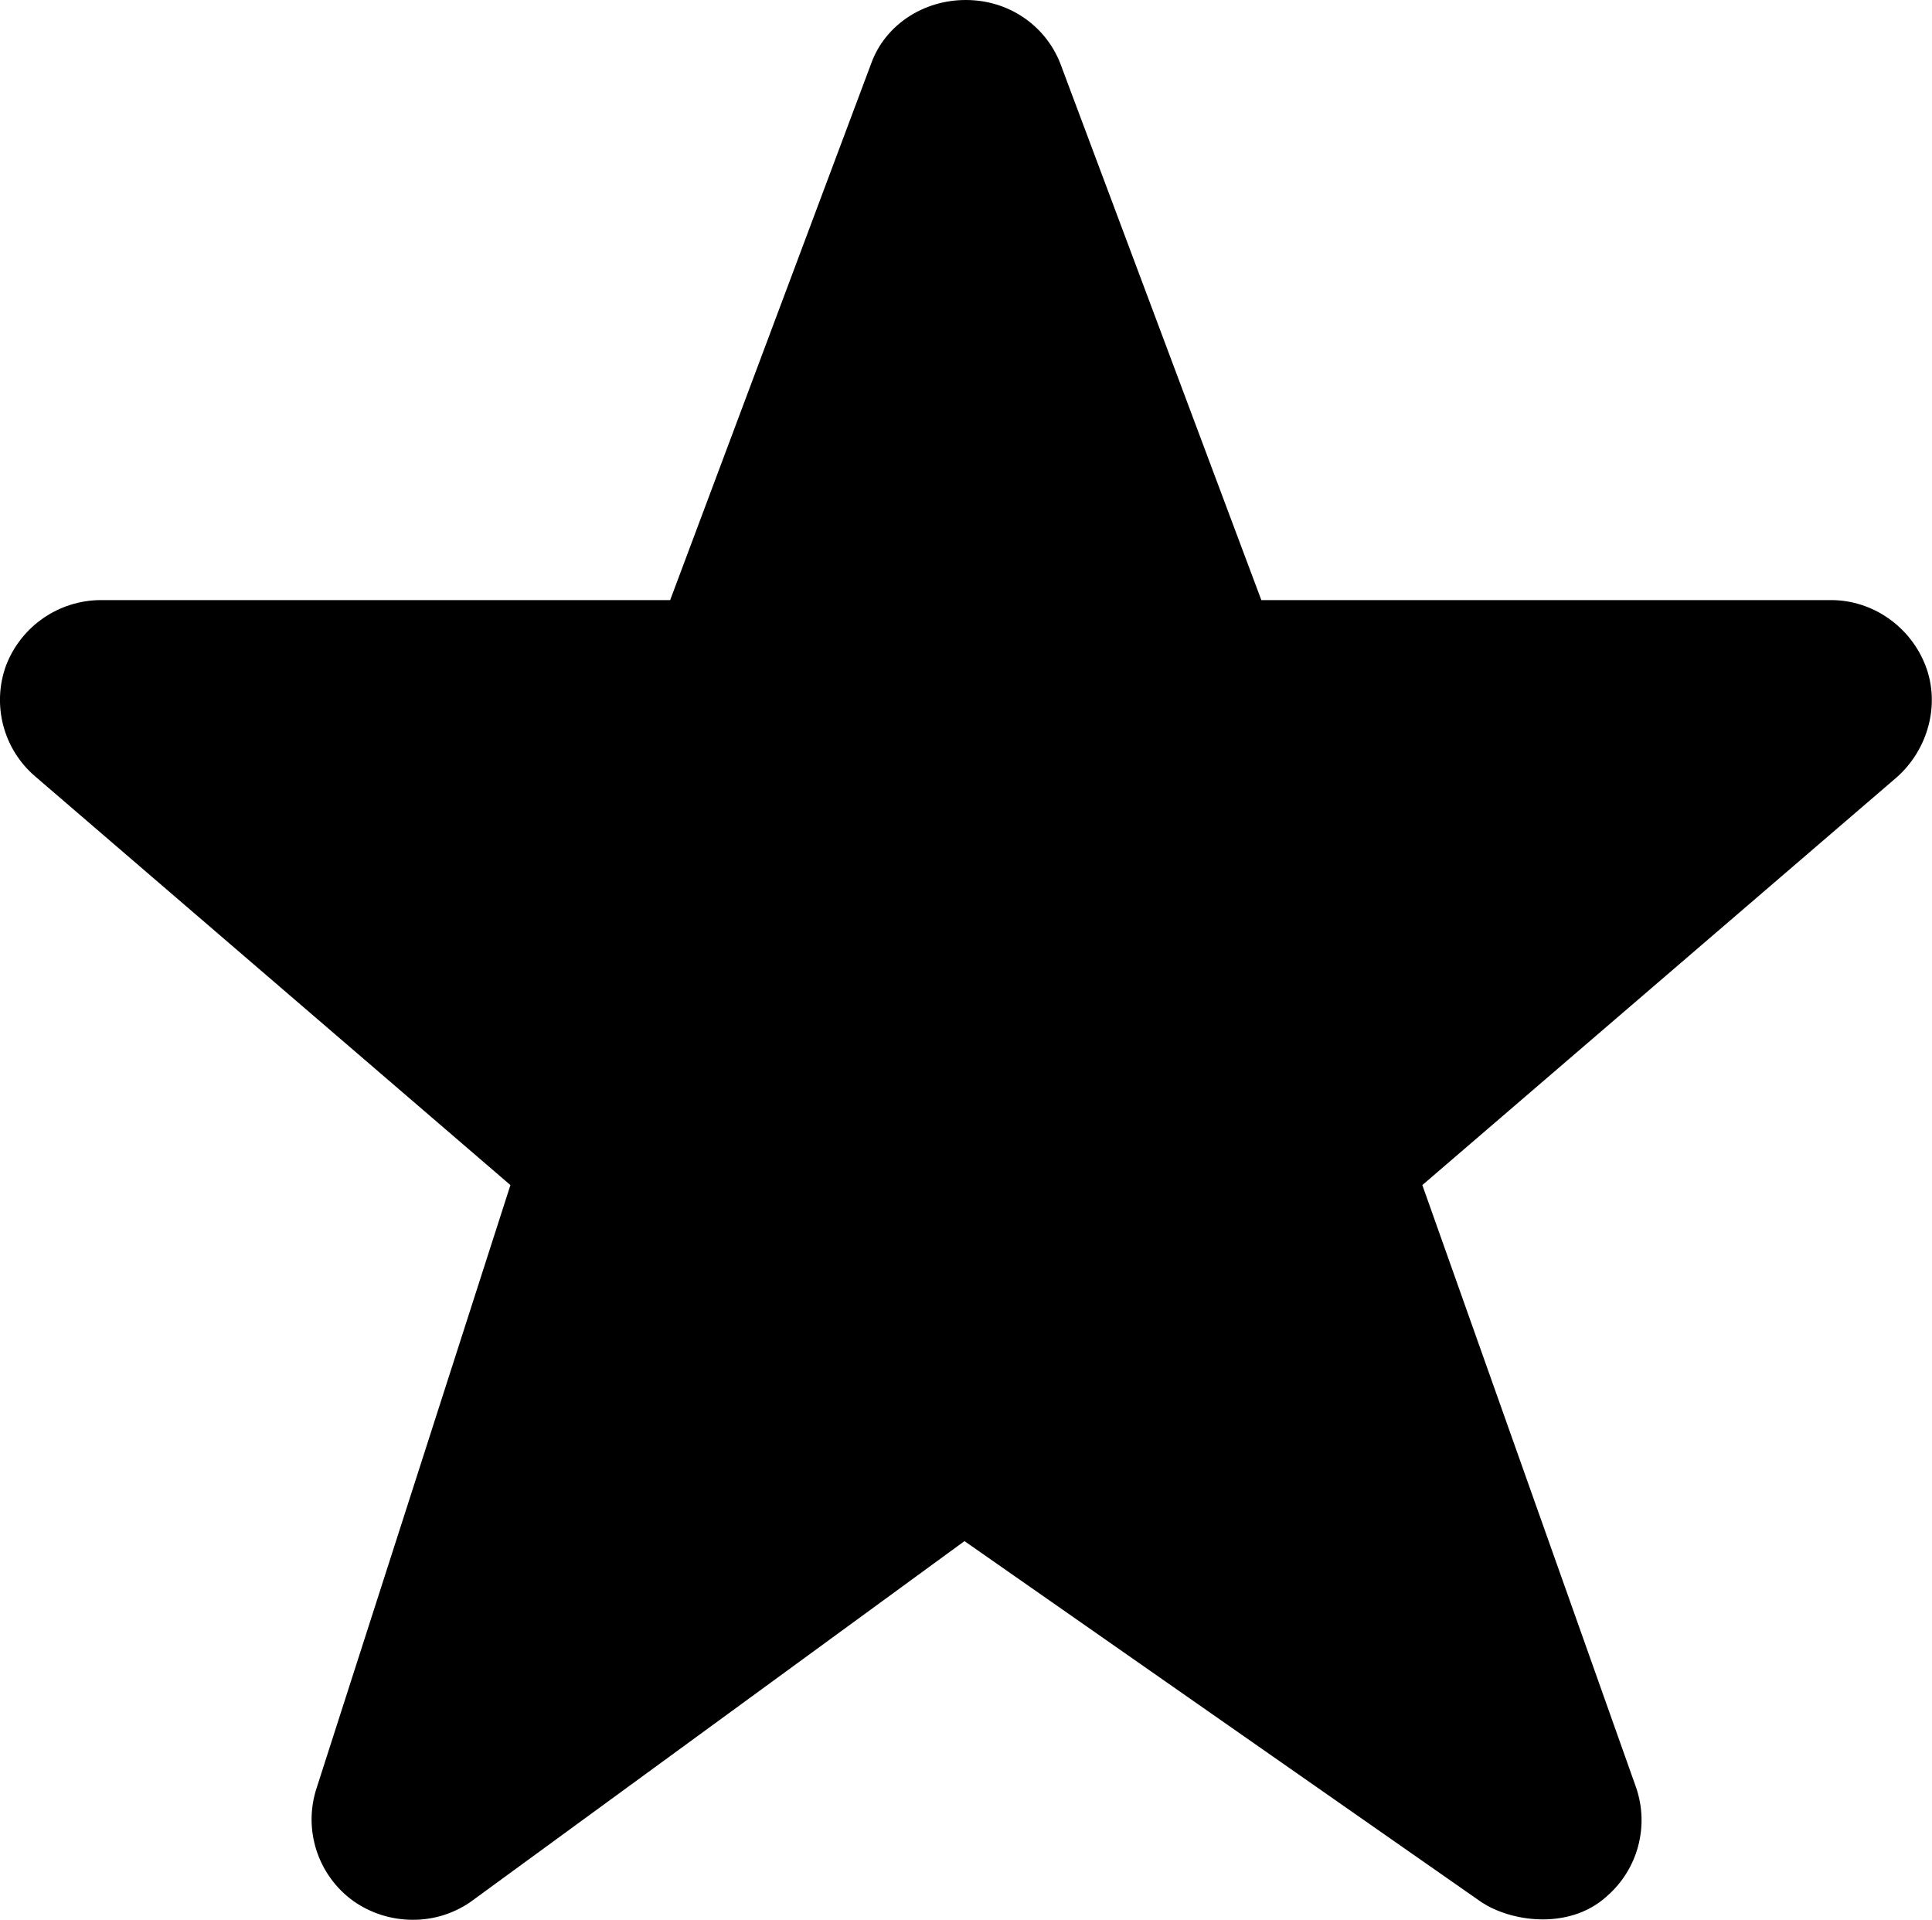
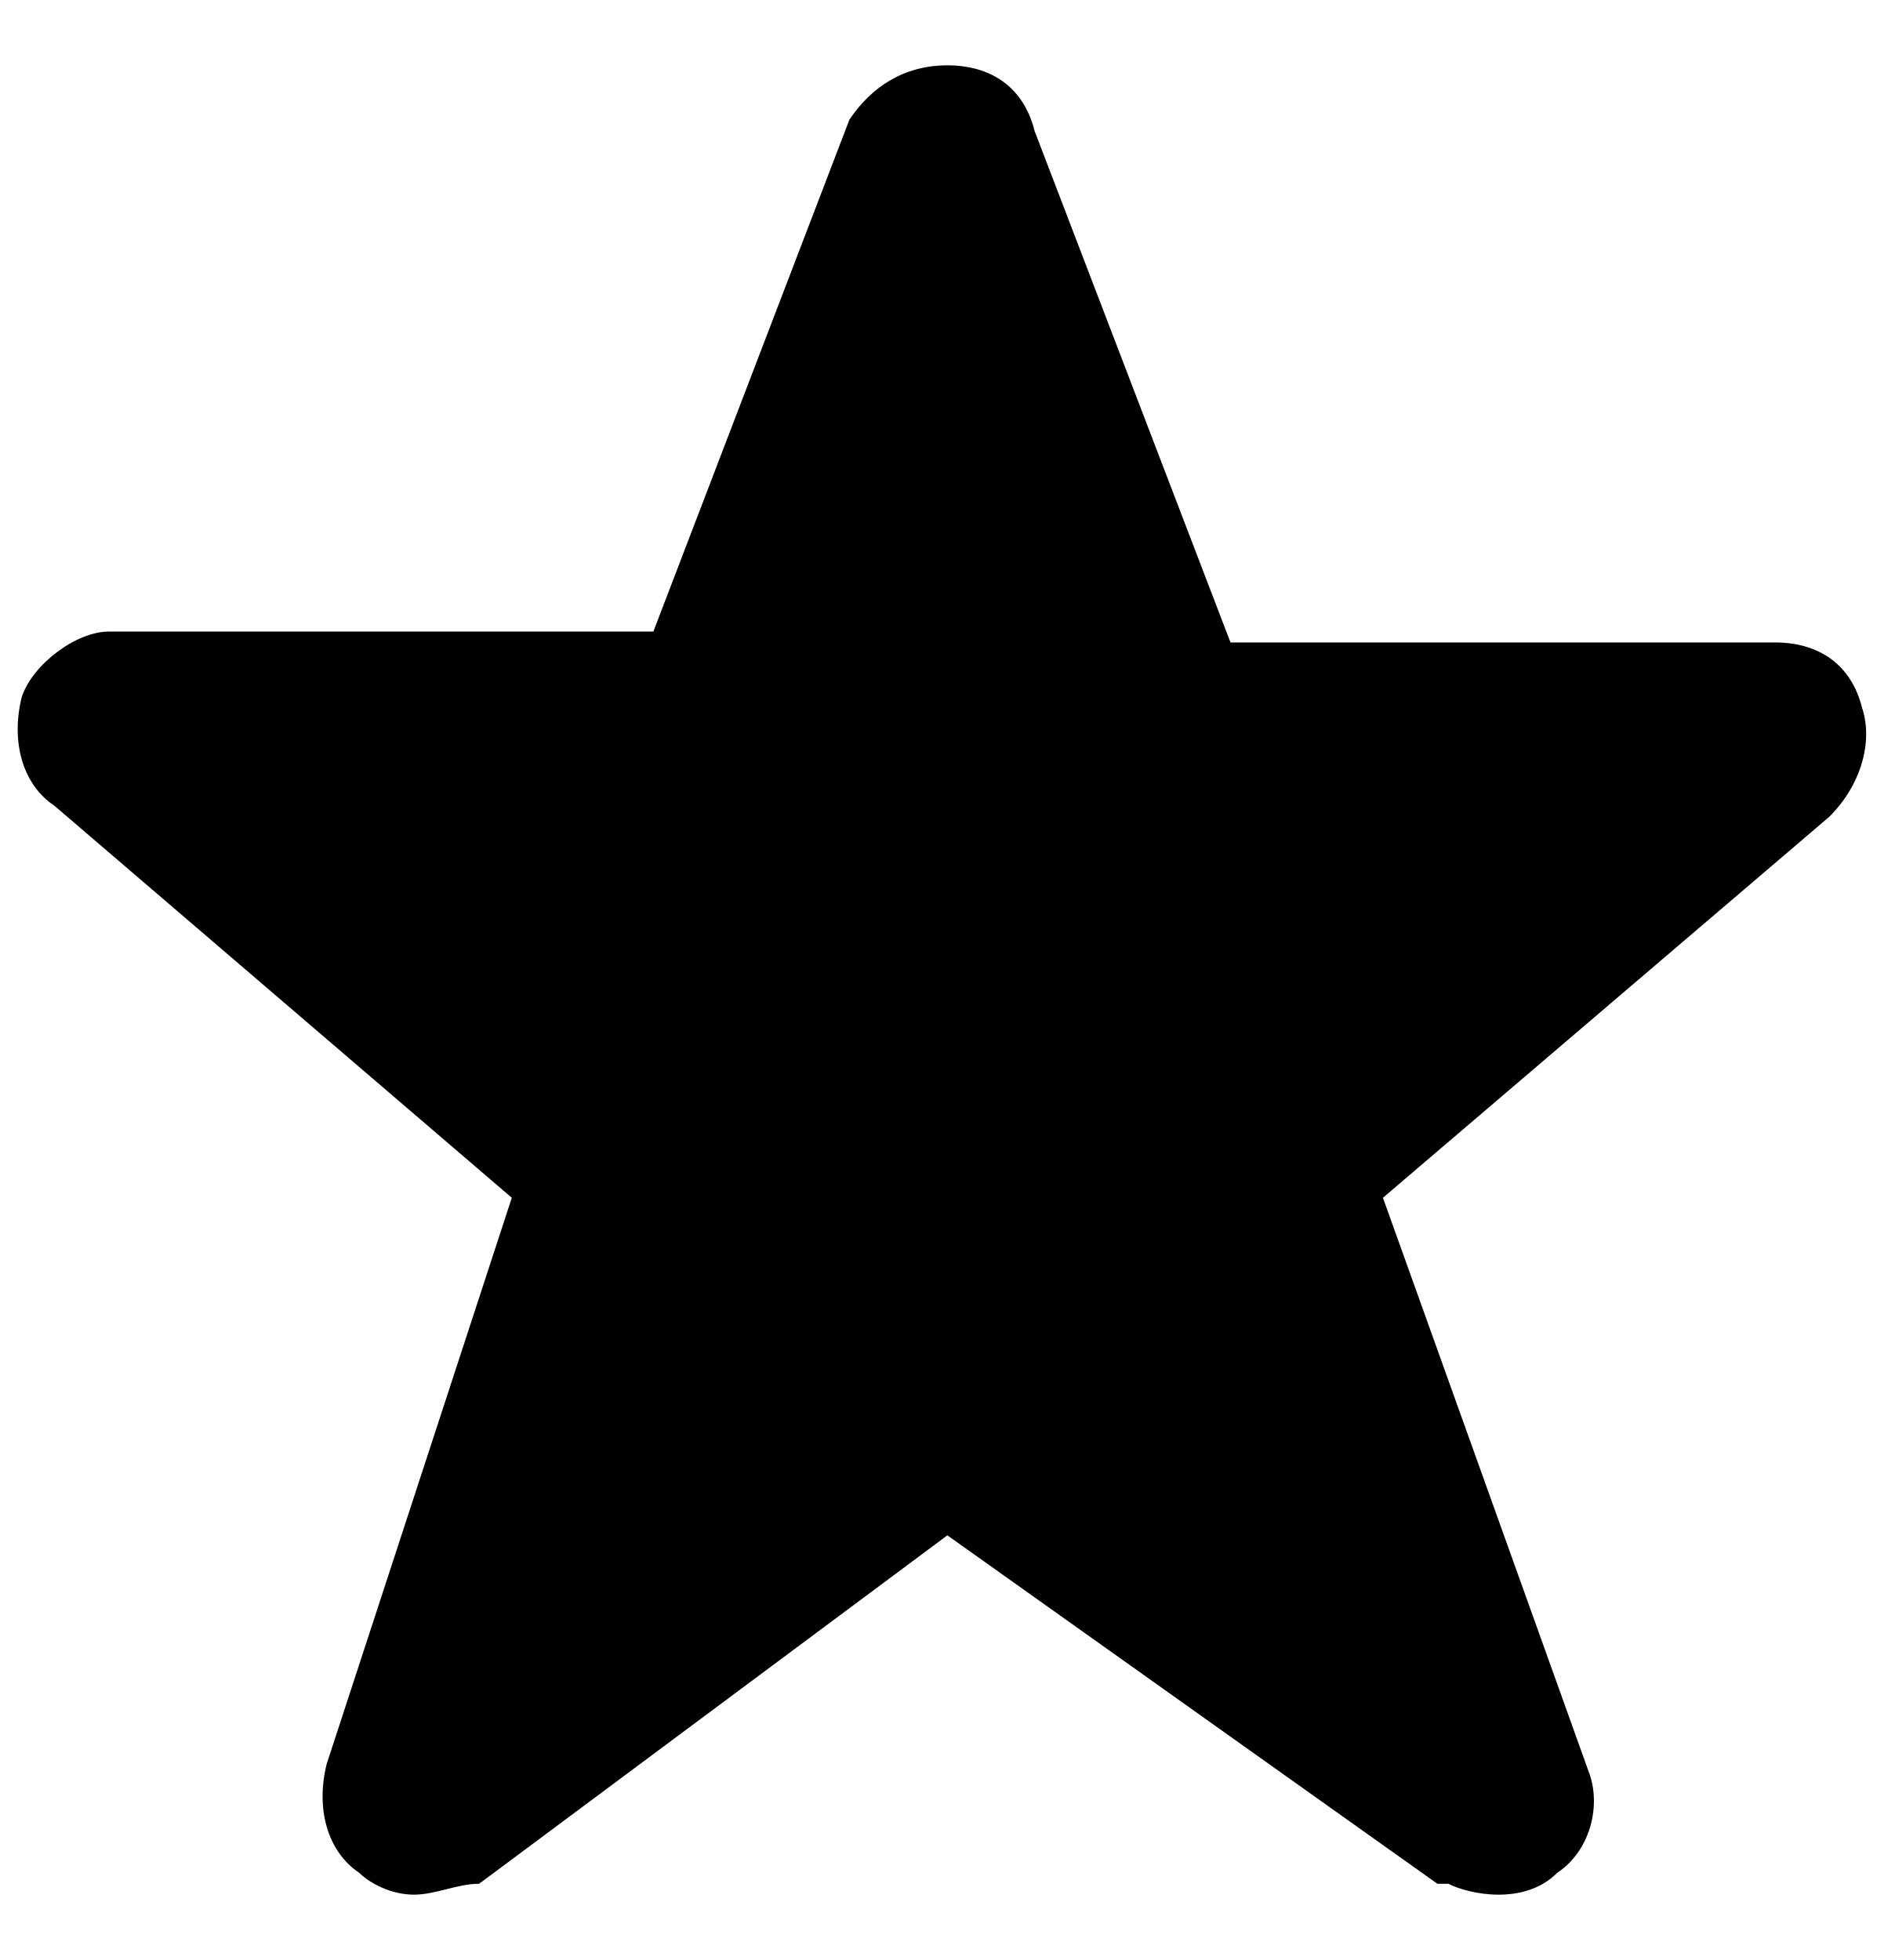
- <svg xmlns="http://www.w3.org/2000/svg" viewBox="1.002 1.07 15.36 15.26">
-   <path d="M4.28 16.33a.82.82 0 0 1-.47-.15.8.8 0 0 1-.29-.9l1.54-4.79-3.78-3.25a.8.8 0 0 1-.23-.88.81.81 0 0 1 .75-.52h4.53l1.6-4.27c.11-.3.41-.5.75-.5s.63.2.75.5l1.6 4.27h4.53c.33 0 .63.21.75.52.12.31.02.67-.23.89l-3.77 3.24 1.7 4.79a.8.8 0 0 1-.23.86c-.27.25-.69.22-.95.08l-.05-.03-4.11-2.87-3.93 2.87a.8.8 0 0 1-.46.14zm.2-.74zm10.95-9.11zm-13.5 0z" fill="#000000" />
+ <svg xmlns="http://www.w3.org/2000/svg" version="1.1" id="Слой_1" x="0px" y="0px" viewBox="0 0 17.4 18" style="enable-background:new 0 0 17.4 18;" xml:space="preserve">
+   <path d="M3.8,17.4c-0.2,0-0.4-0.1-0.5-0.2C3,17,2.9,16.6,3,16.2L4.7,11L0.5,7.4c-0.3-0.2-0.4-0.6-0.3-1c0.1-0.3,0.5-0.6,0.8-0.6h5  l1.8-4.7C8,0.8,8.3,0.6,8.7,0.6c0.4,0,0.7,0.2,0.8,0.6l1.8,4.7h5c0.4,0,0.7,0.2,0.8,0.6c0.1,0.3,0,0.7-0.3,1L12.7,11l1.9,5.3  c0.1,0.3,0,0.7-0.3,0.9c-0.3,0.3-0.8,0.2-1,0.1l-0.1,0l-4.5-3.2l-4.3,3.2C4.2,17.3,4,17.4,3.8,17.4z" />
</svg>
